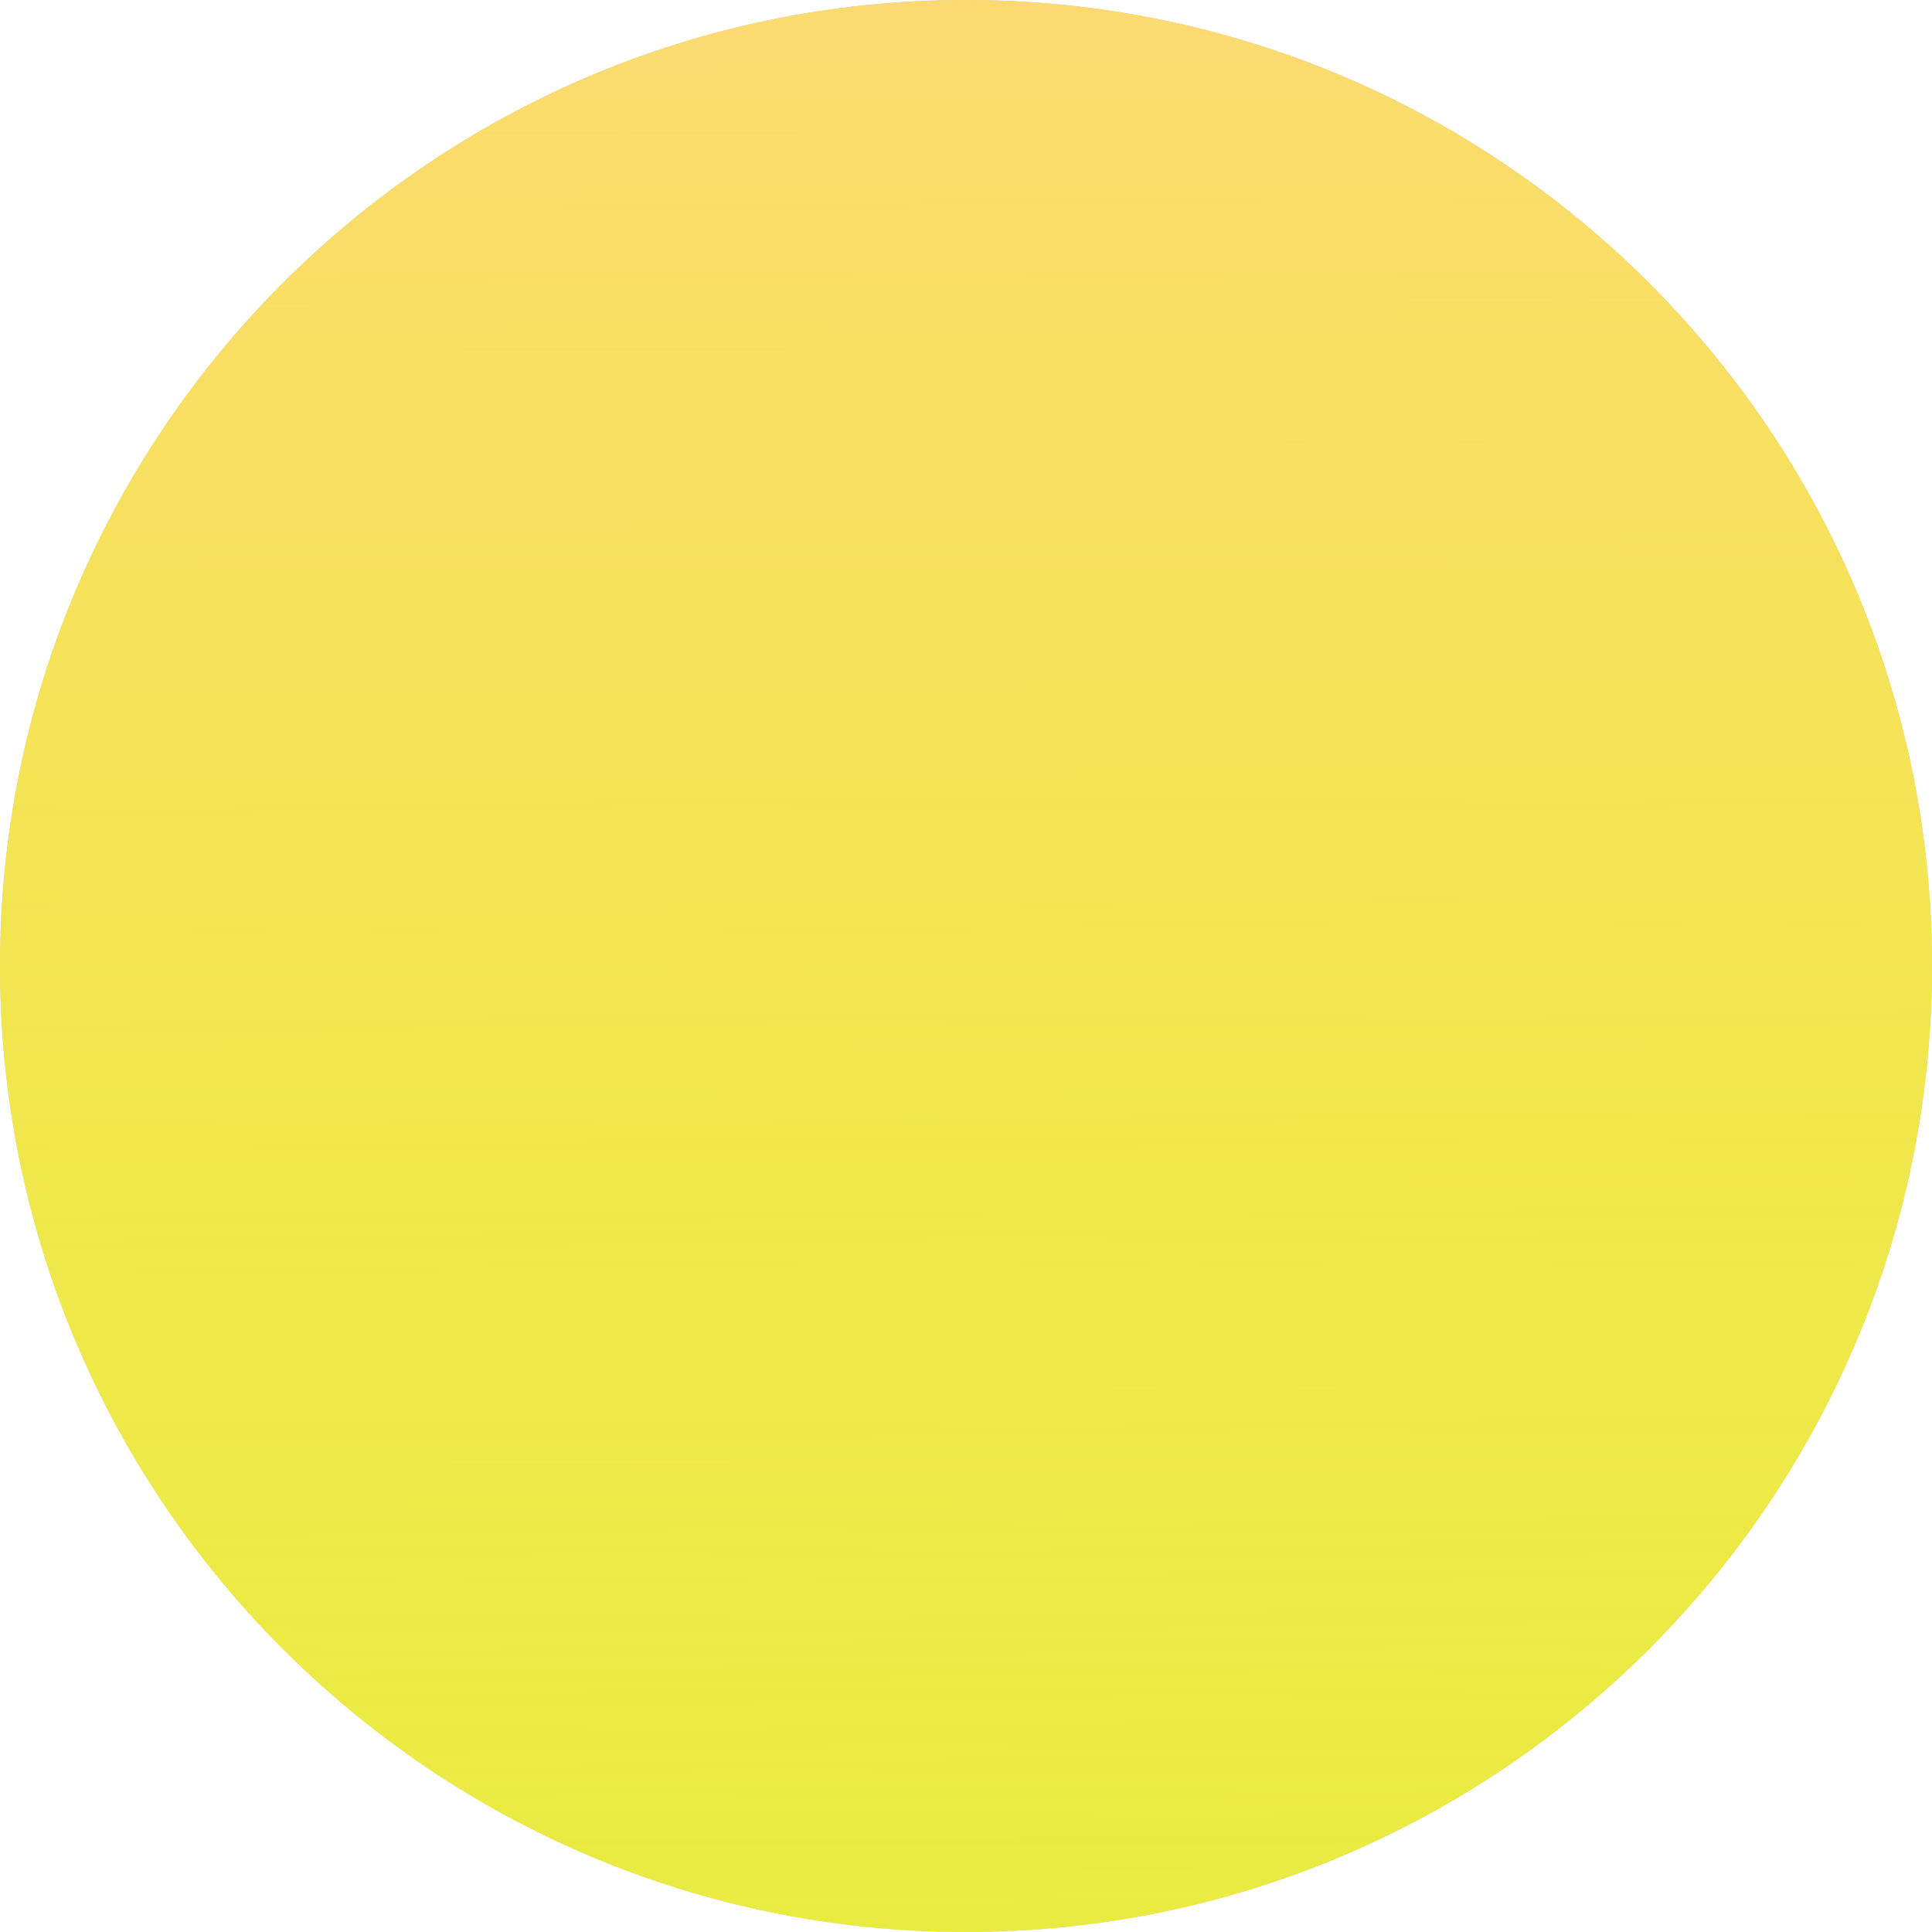
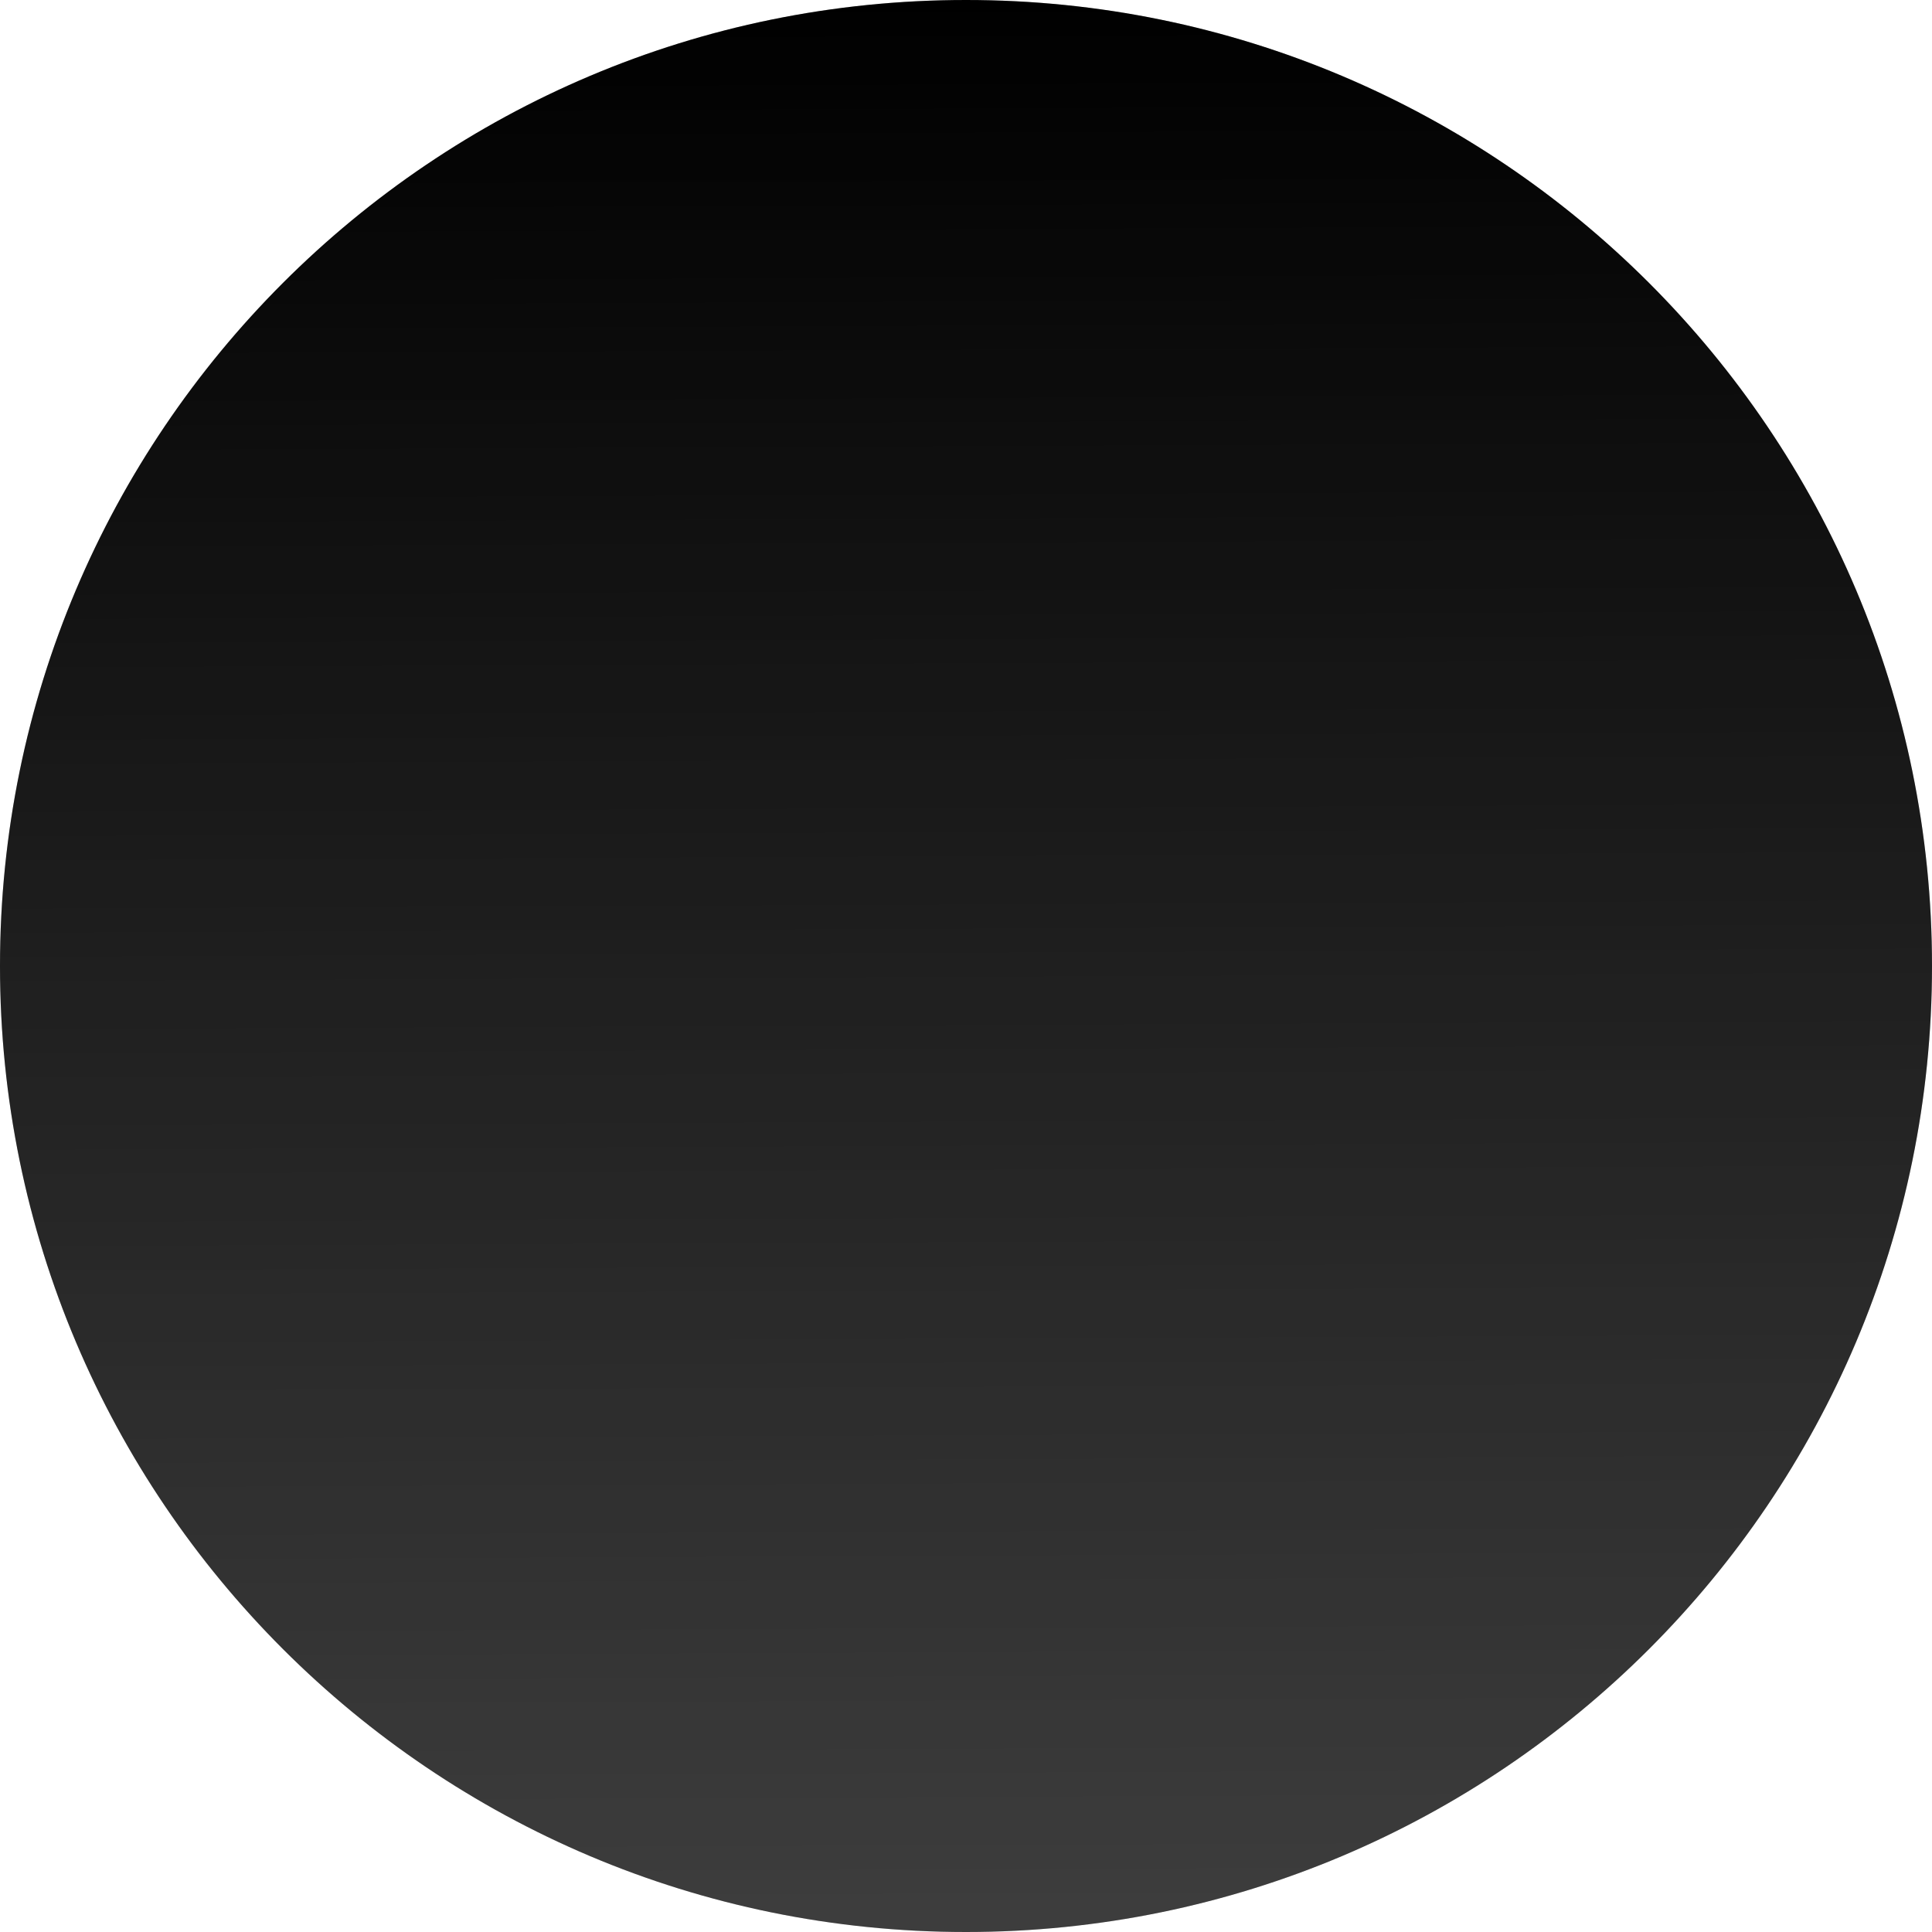
<svg xmlns="http://www.w3.org/2000/svg" width="109" height="109" viewBox="0 0 109 109" fill="none">
  <circle cx="54.5" cy="54.5" r="54.5" fill="#C4C4C4" />
  <circle cx="54.5" cy="54.5" r="54.5" fill="url(#paint0_linear)" />
  <defs>
    <linearGradient id="paint0_linear" x1="54.5" y1="1.8045e-08" x2="55" y2="114.5" gradientUnits="userSpaceOnUse">
-       <stop stop-color="#FCDA71" />
-       <stop offset="1" stop-color="#FAFF00" stop-opacity="0.67" />
+       <stop stopColor="#FCDA71" />
+       <stop offset="1" stopColor="#FAFF00" stop-opacity="0.67" />
    </linearGradient>
  </defs>
</svg>
